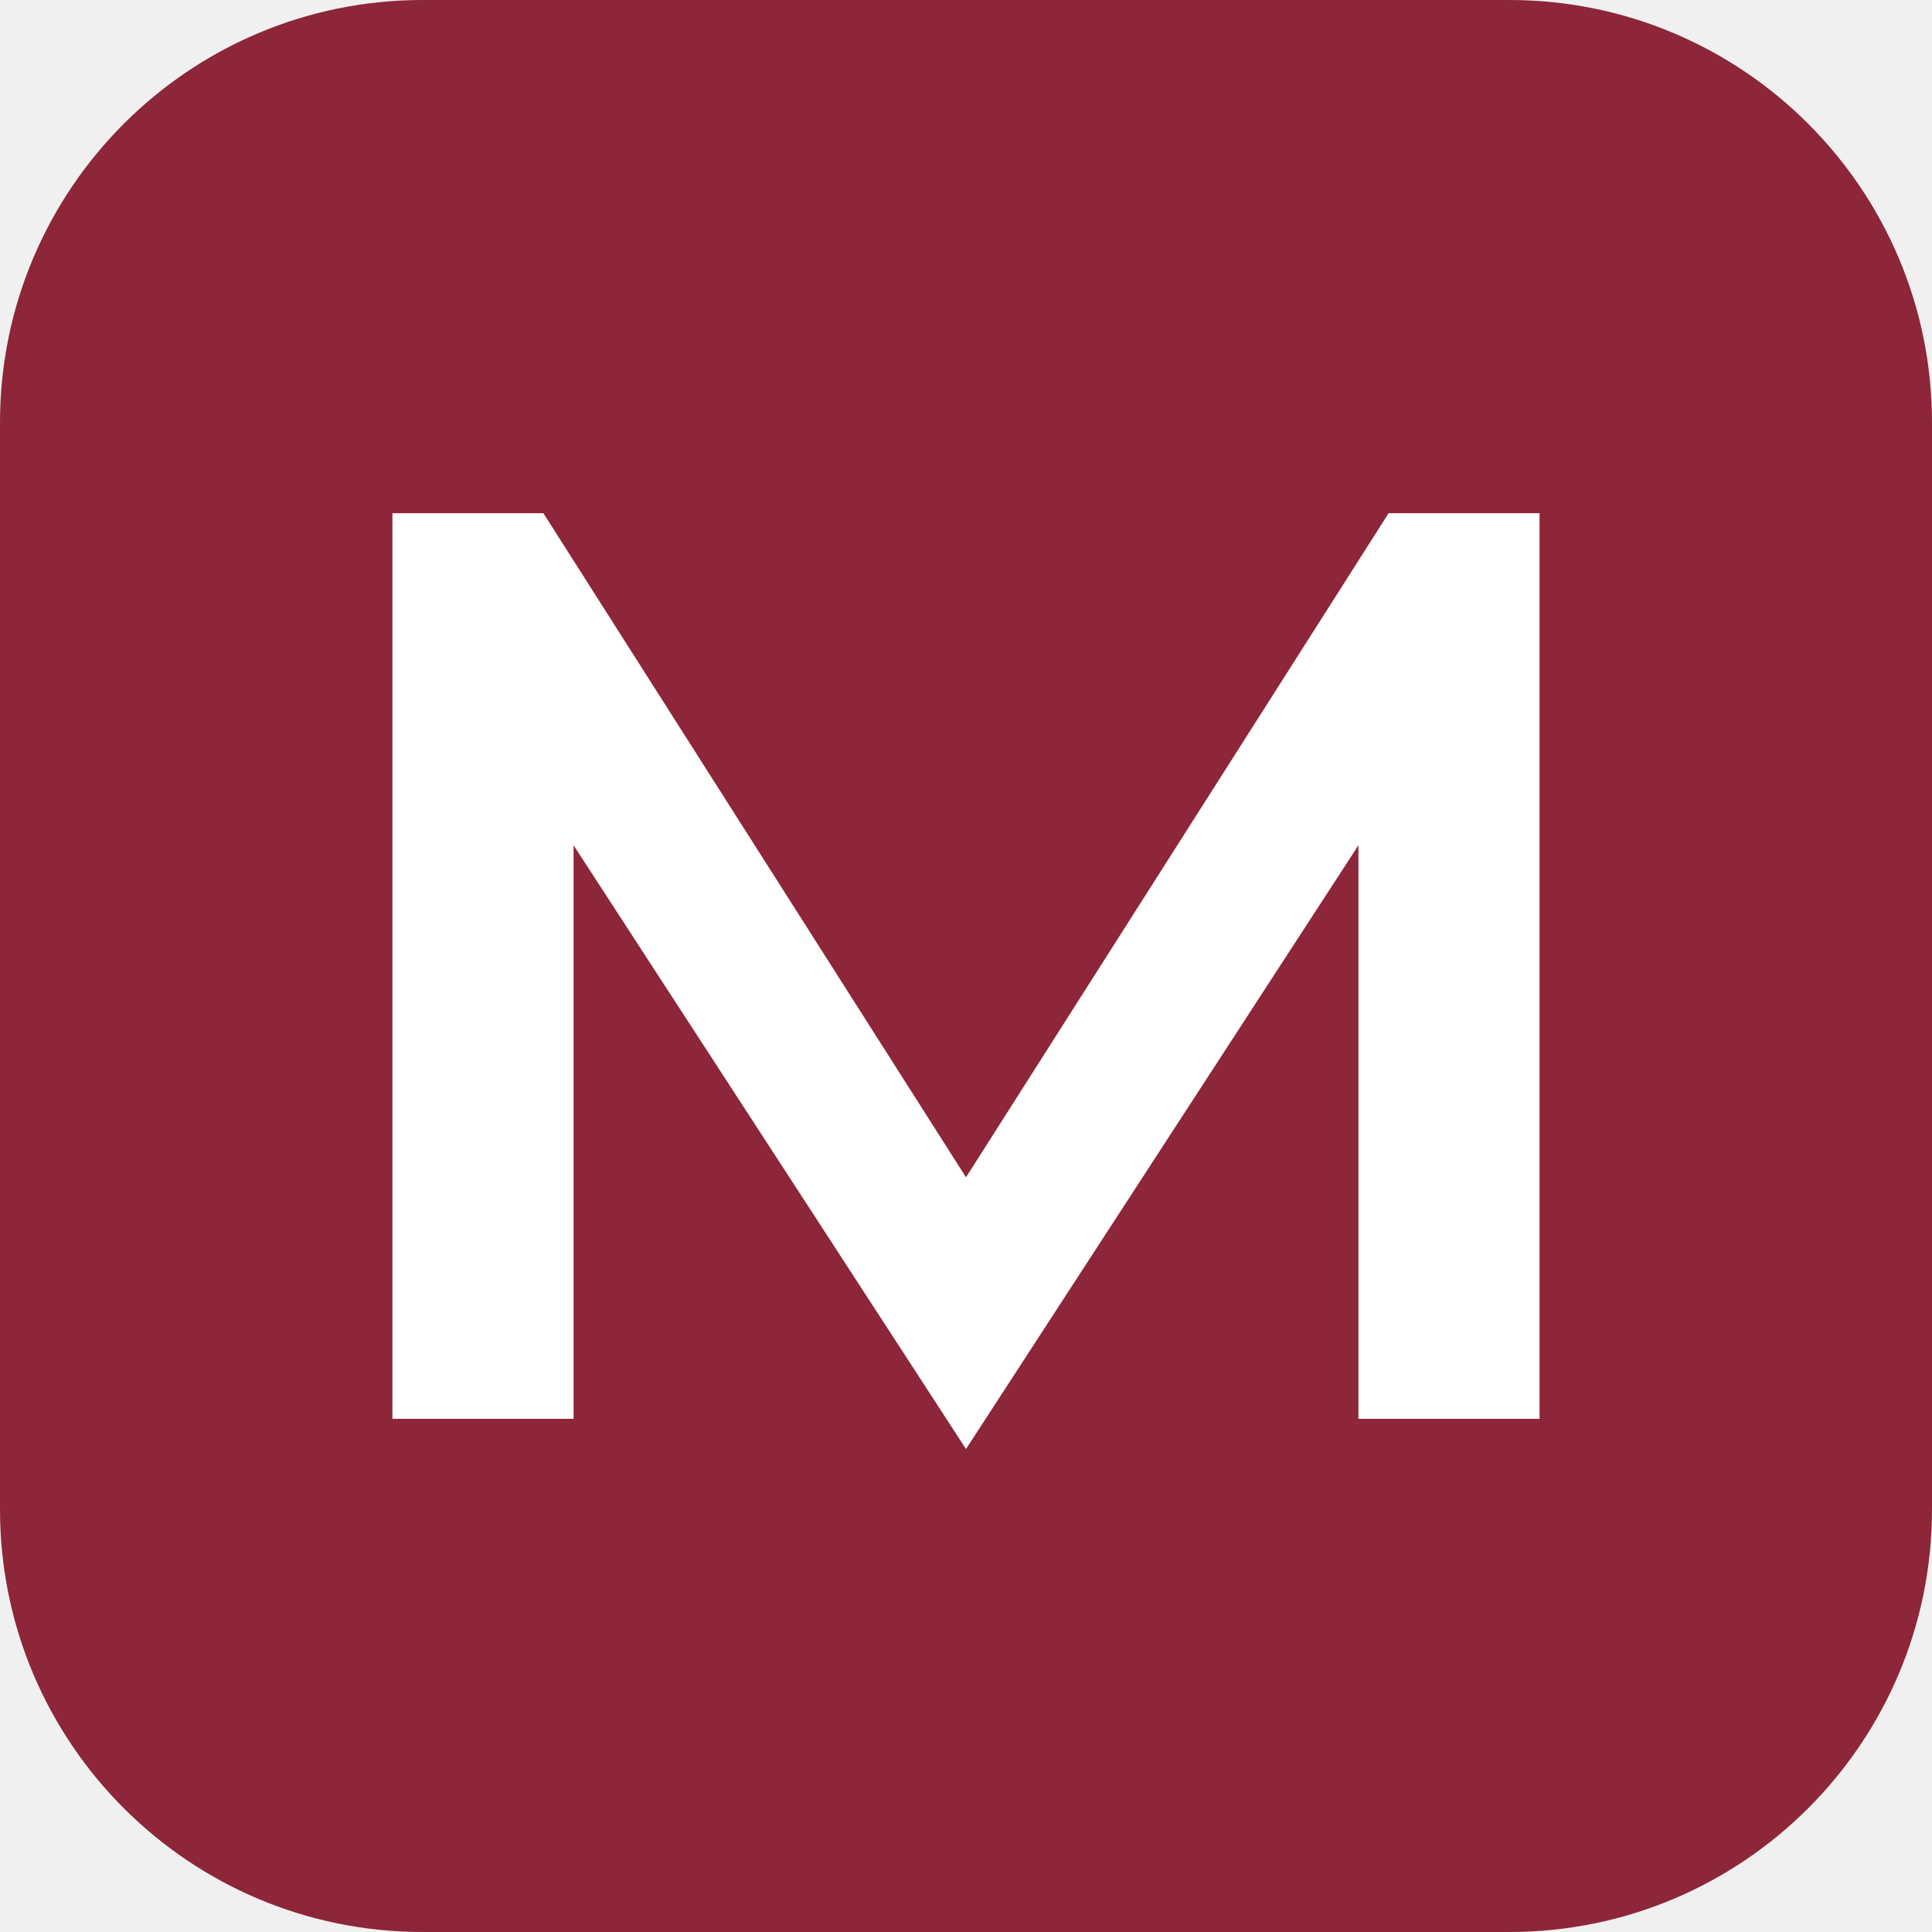
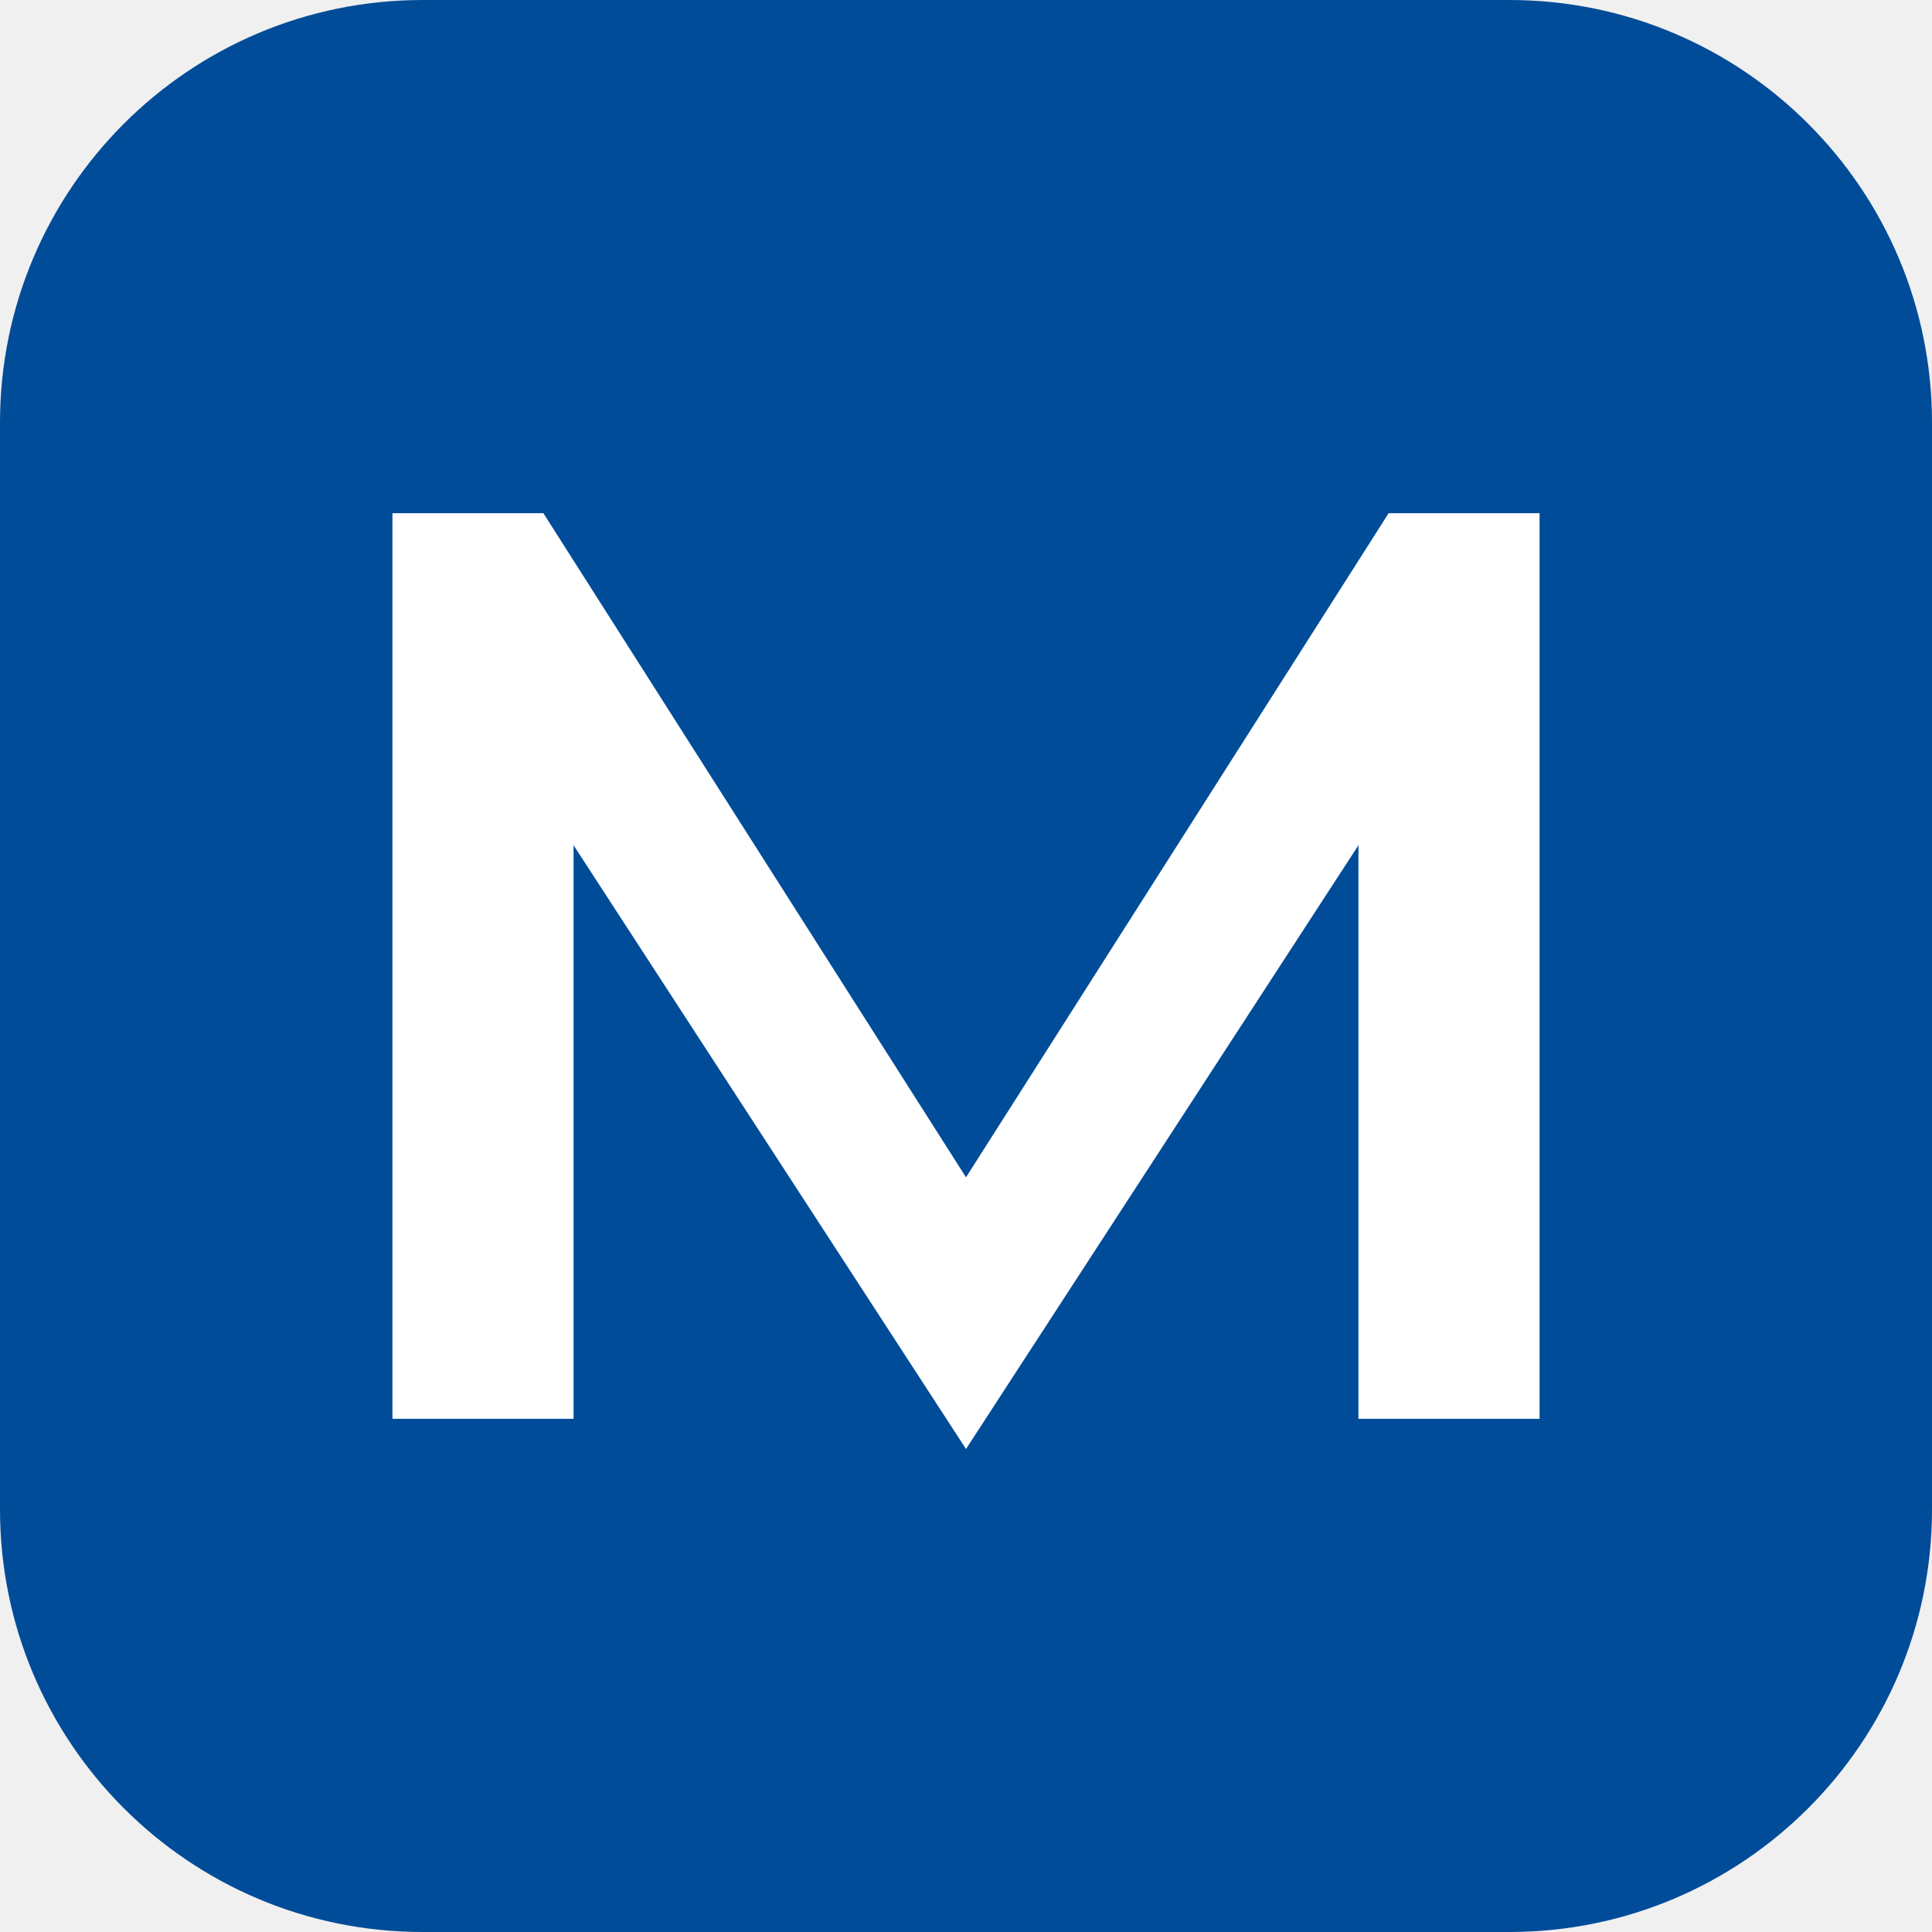
<svg xmlns="http://www.w3.org/2000/svg" viewBox="0 0 64 64">
-   <rect width="64" height="64" rx="14" fill="#8d2638" />
+   <rect width="64" height="64" rx="14" fill="#004c98" />
  <path d="M13 47V17h5l14 22 14-22h5v30h-6V28L32 48 19 28v19Z" fill="#ffffff" />
</svg>
